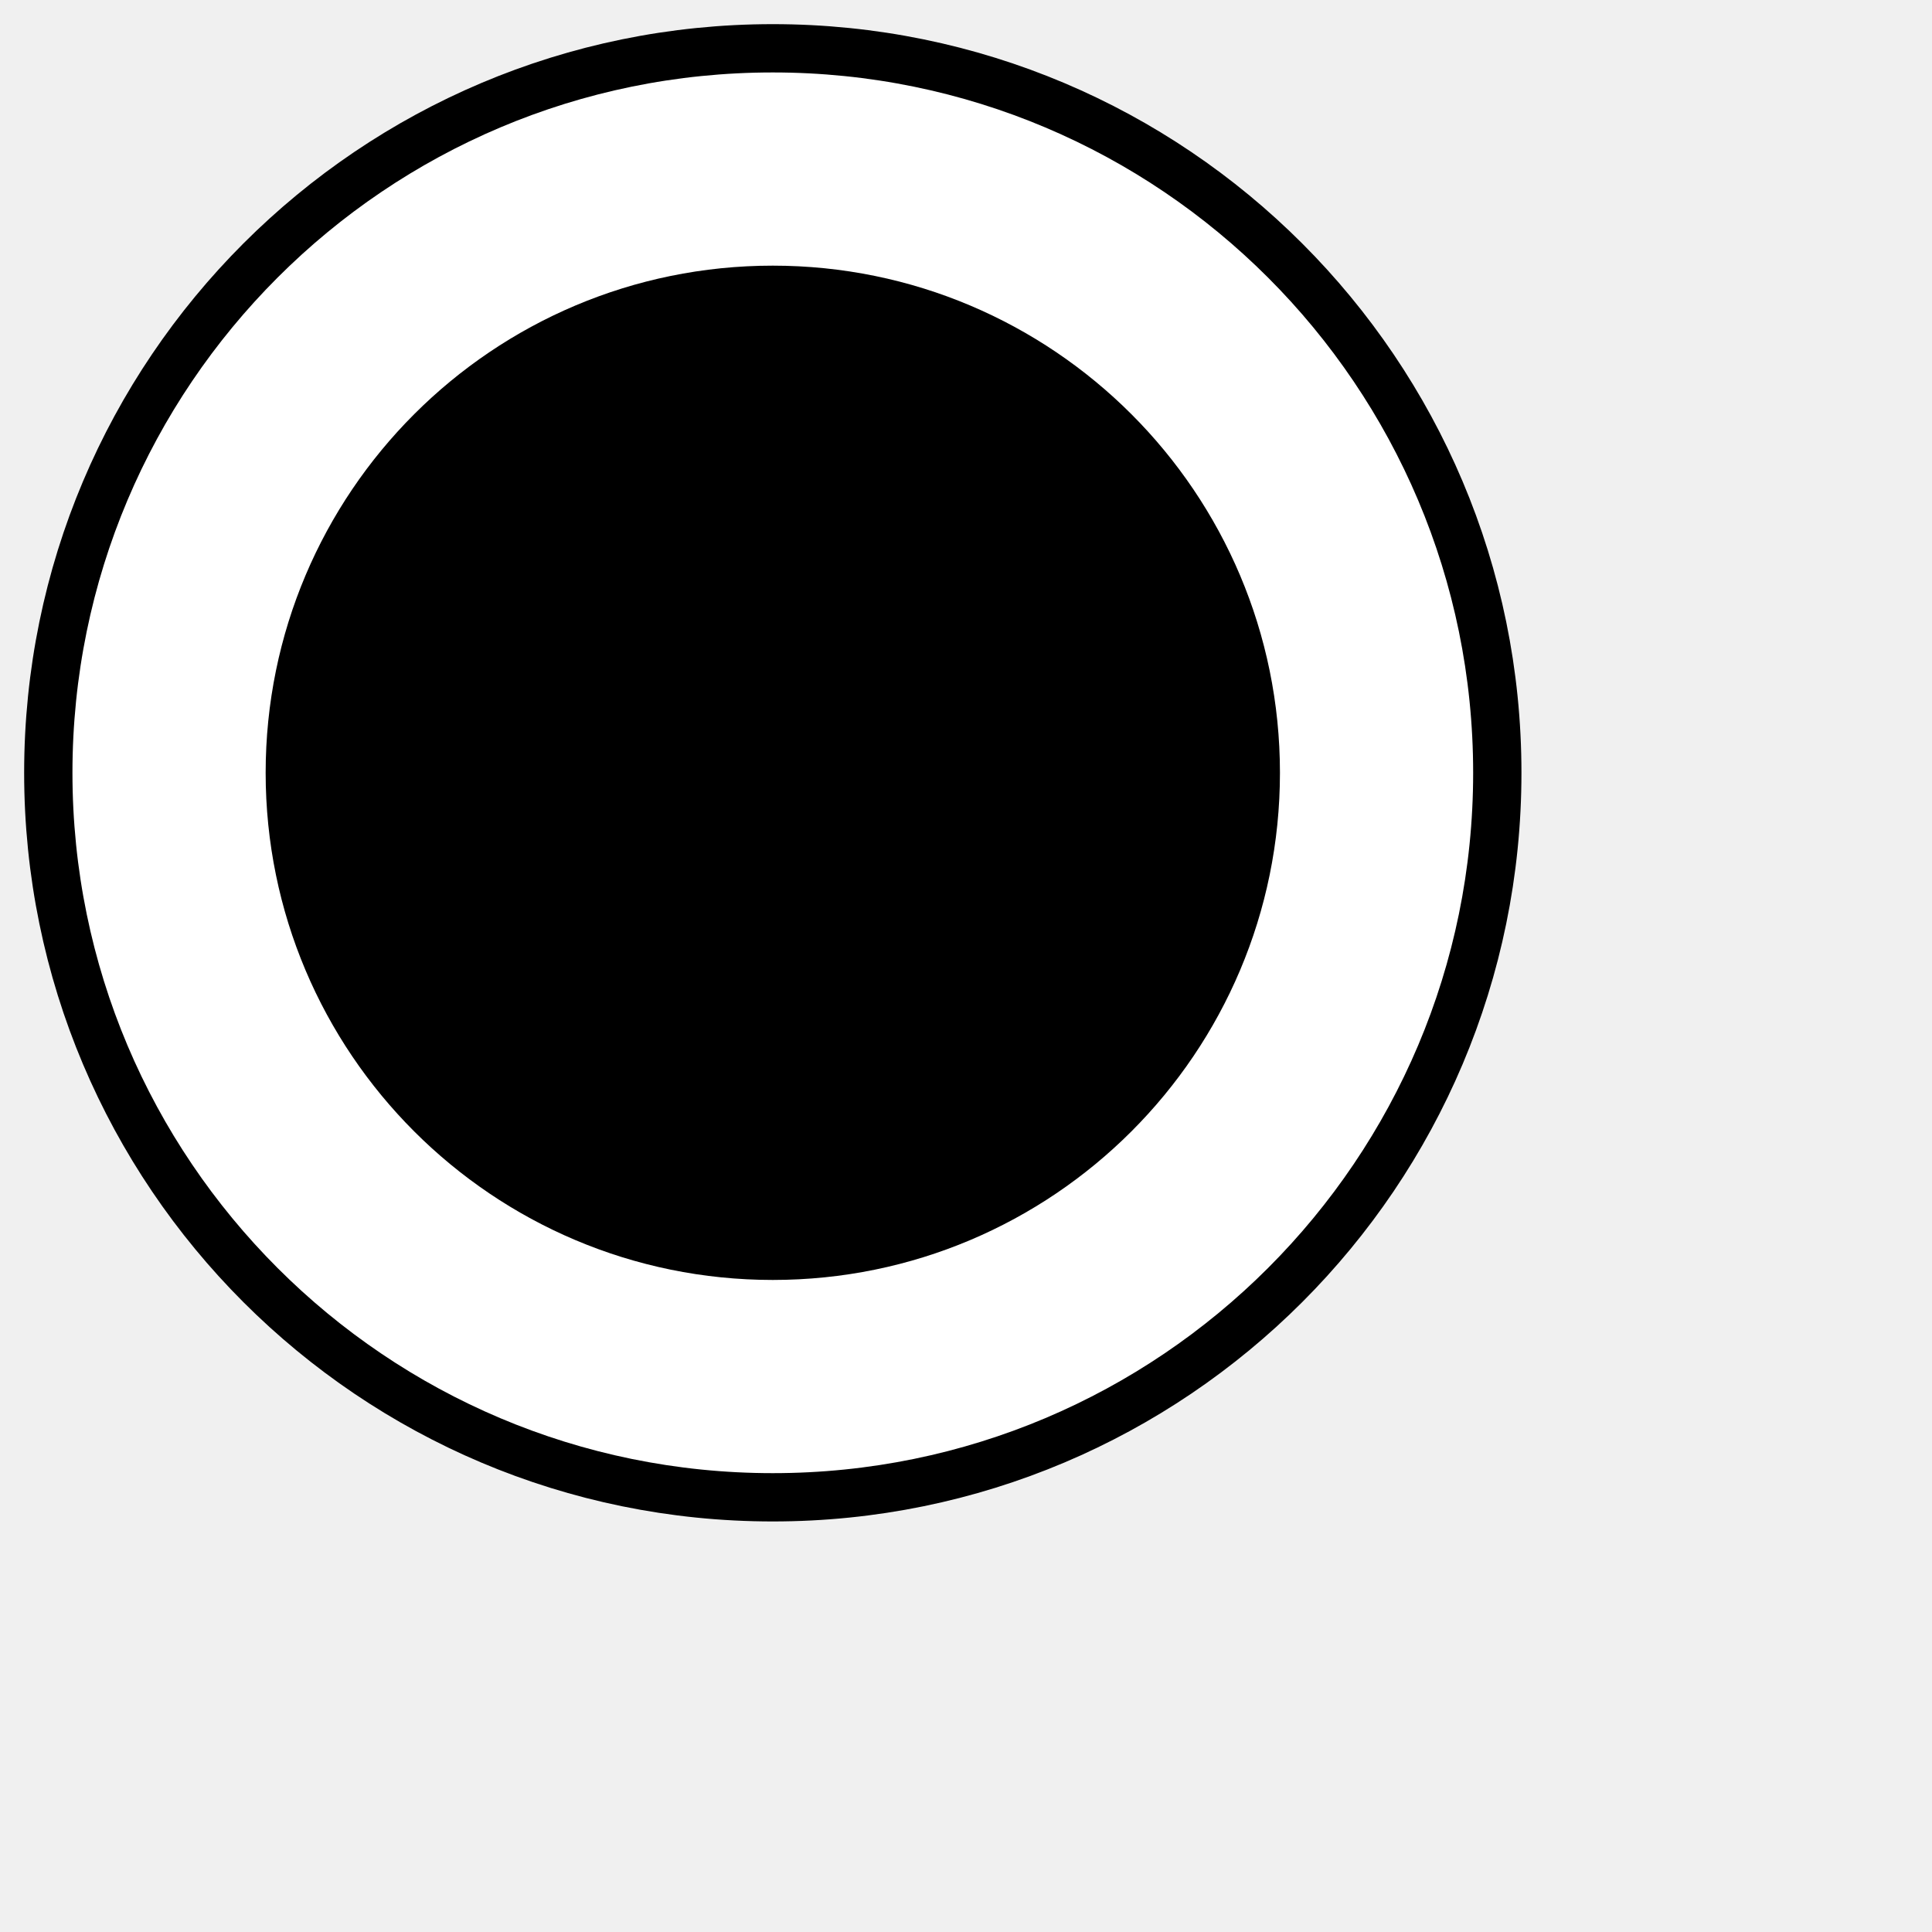
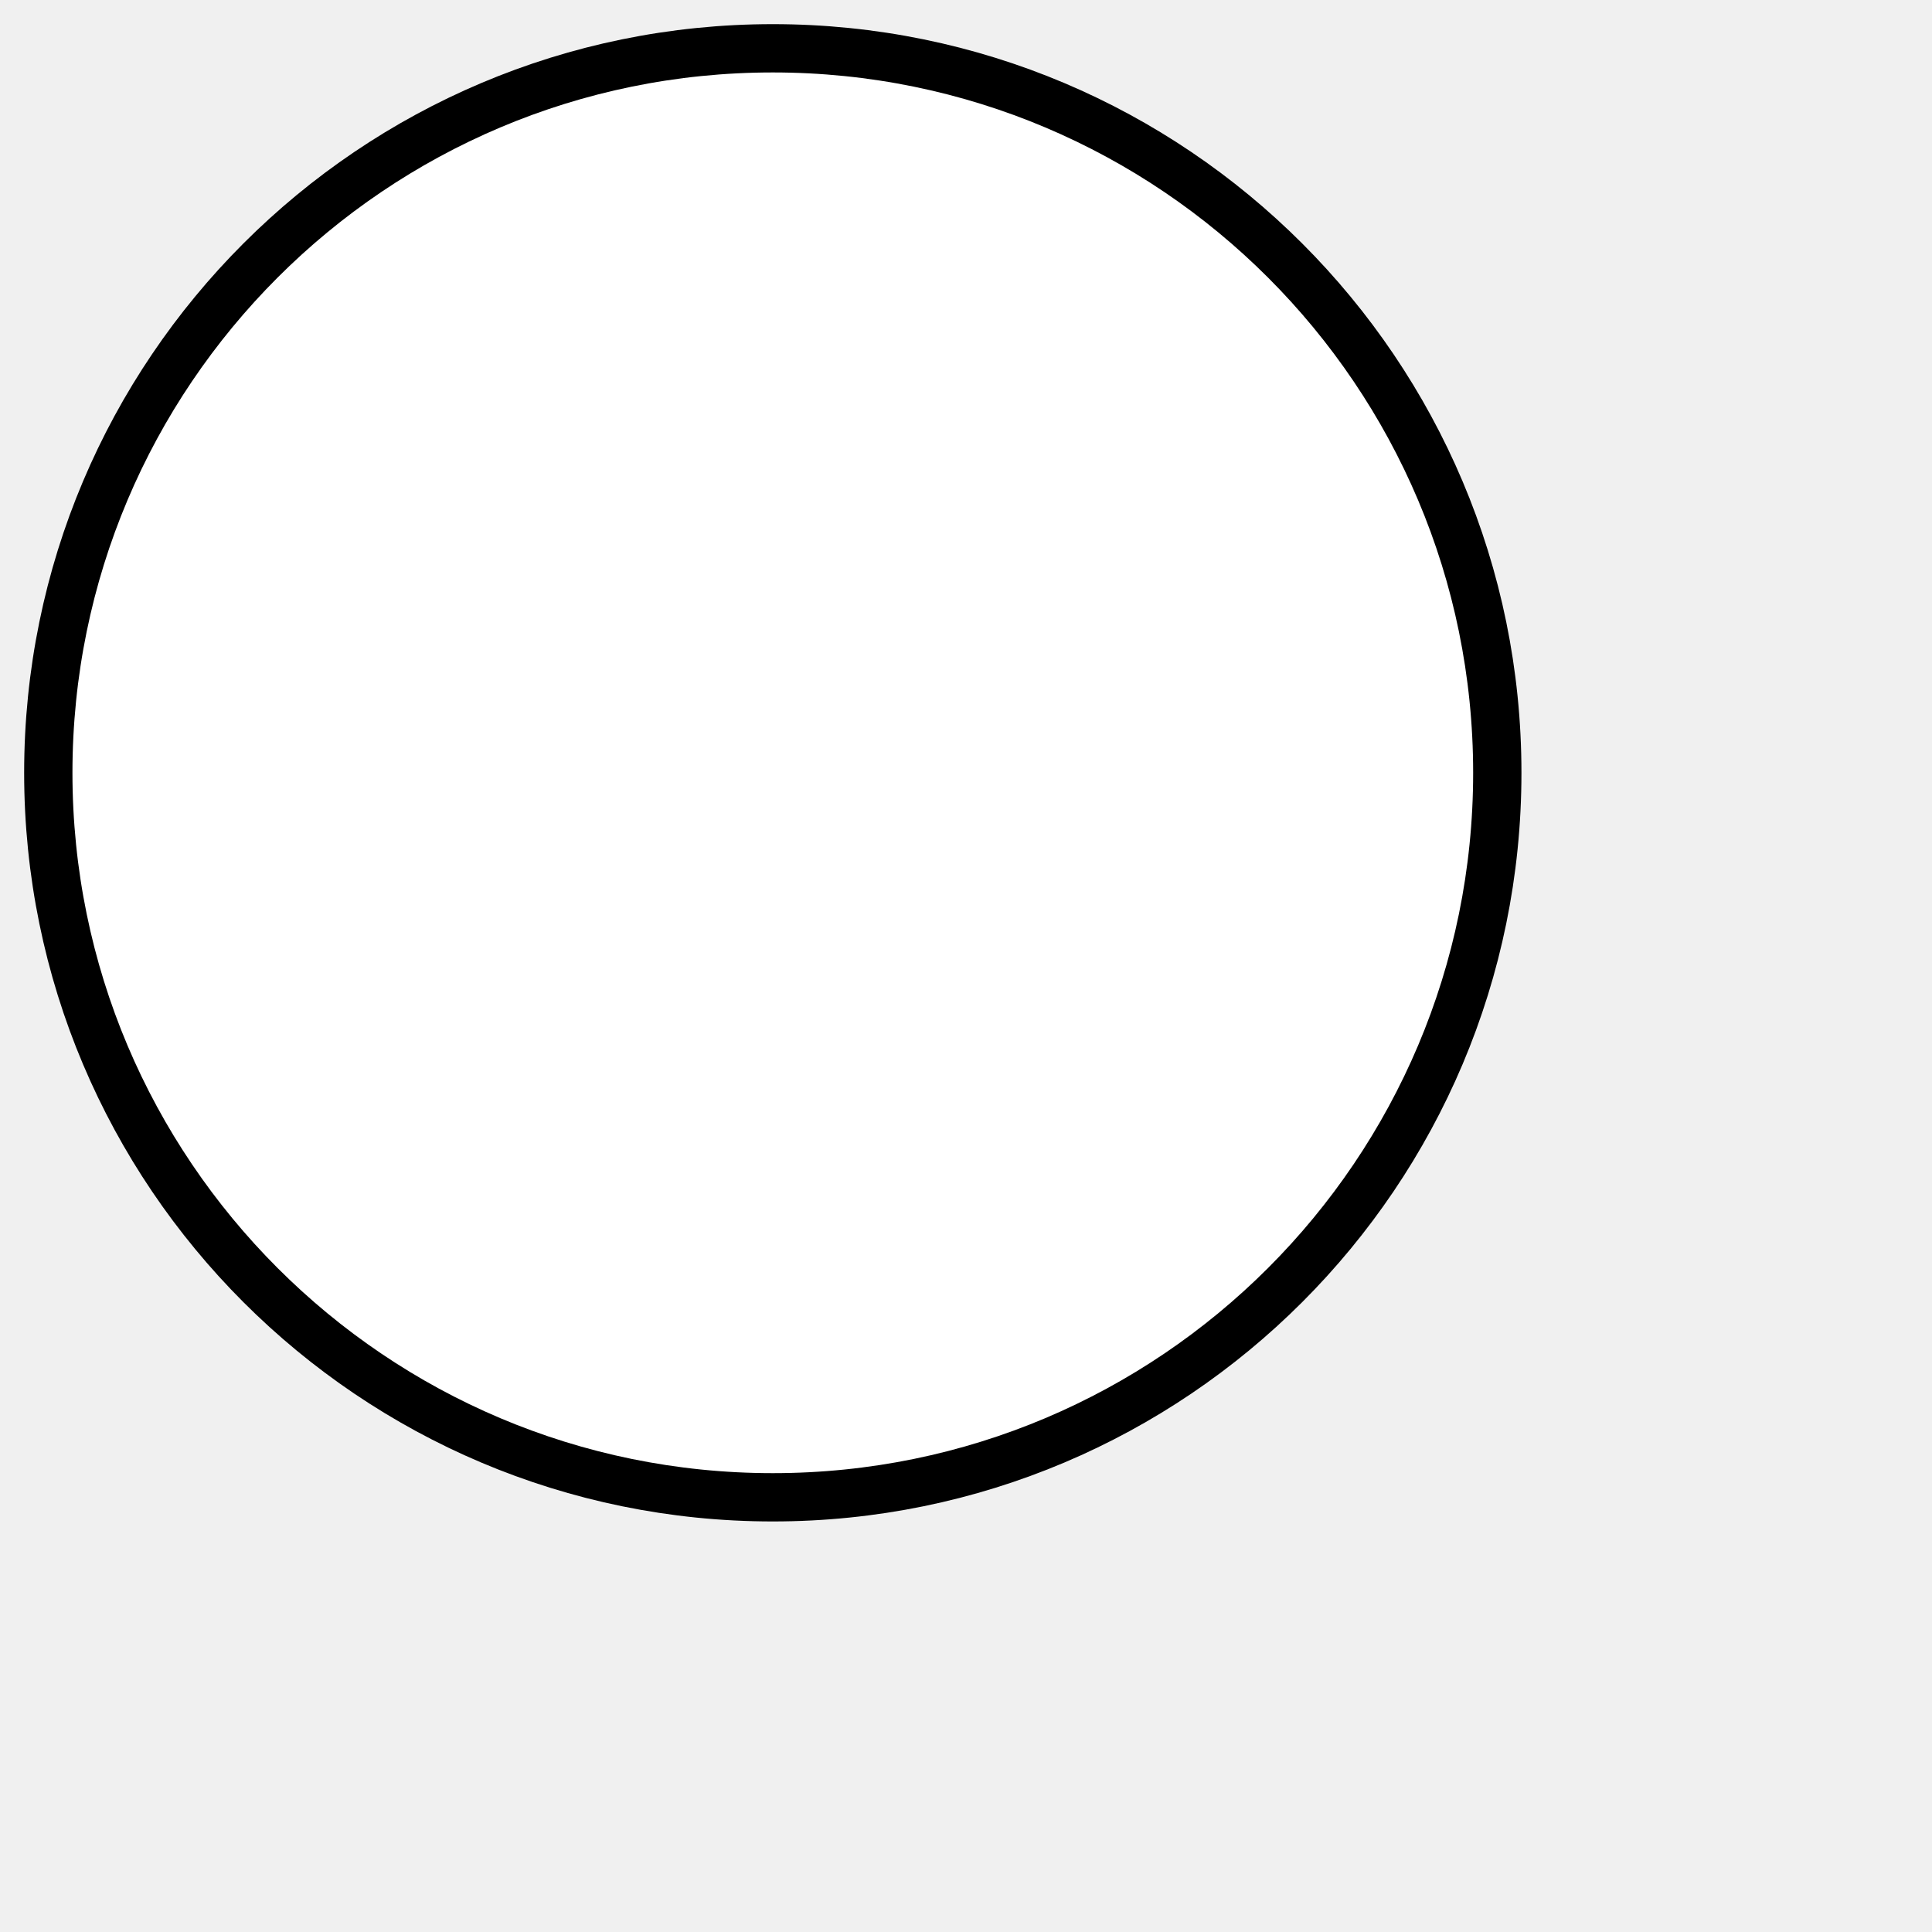
- <svg xmlns="http://www.w3.org/2000/svg" xmlns:ns1="http://b3mn.org/vibe/" width="40" height="40" version="1.1">
-   <g>
-     <circle cx="16" cy="16" r="15" stroke="black" fill="white" stroke-width="1" />
-     <circle id="marke" cx="16" cy="16" r="10" stroke="black" fill="black" stroke-width="1" />
-     <text id="text" x="16" y="16" ns1:defaultPosition="middleRight" />
+ <svg xmlns="http://www.w3.org/2000/svg" xmlns:ns1="http://www.b3mn.org/oryx" width="40" height="40" version="1.1">
+   <g pointer-events="fill" ns1:minimumSize="32 32">
+     <circle ns1:resize="vertical horizontal" cx="16" cy="16" r="15" stroke="black" fill="white" stroke-width="1" />
+     <text font-size="12" id="text" x="28" y="4" stroke="black" />
  </g>
</svg>
